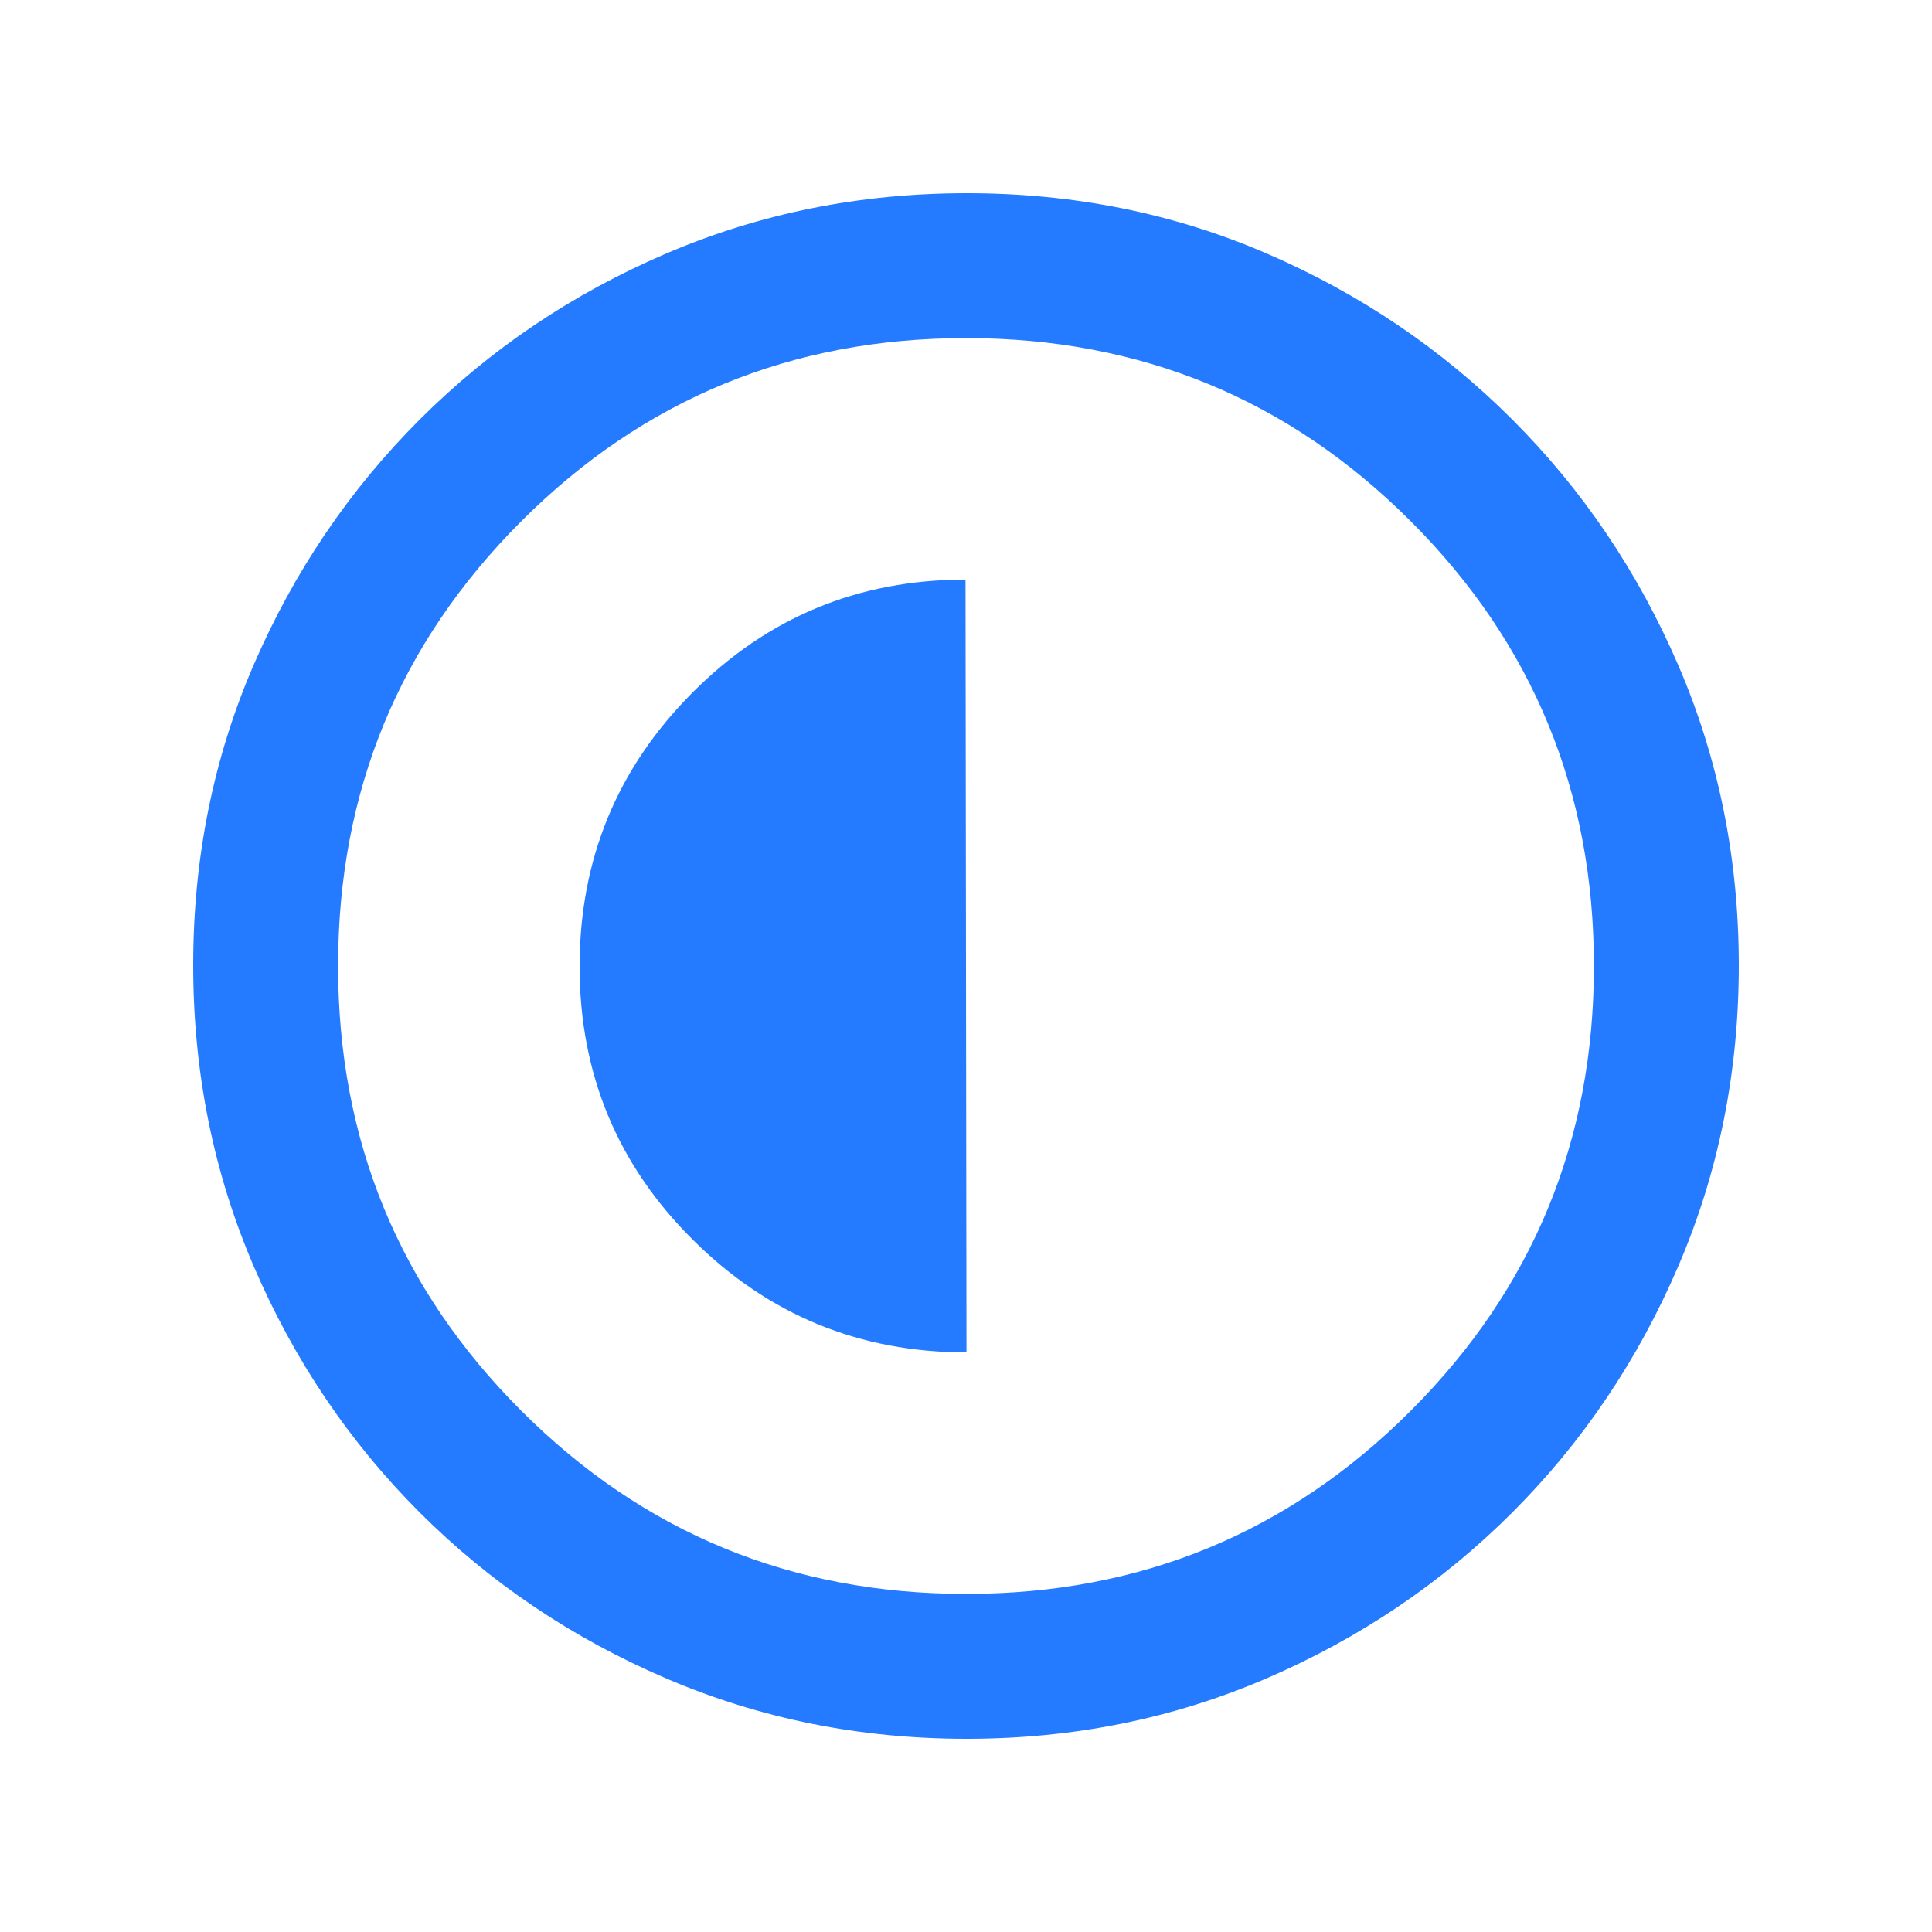
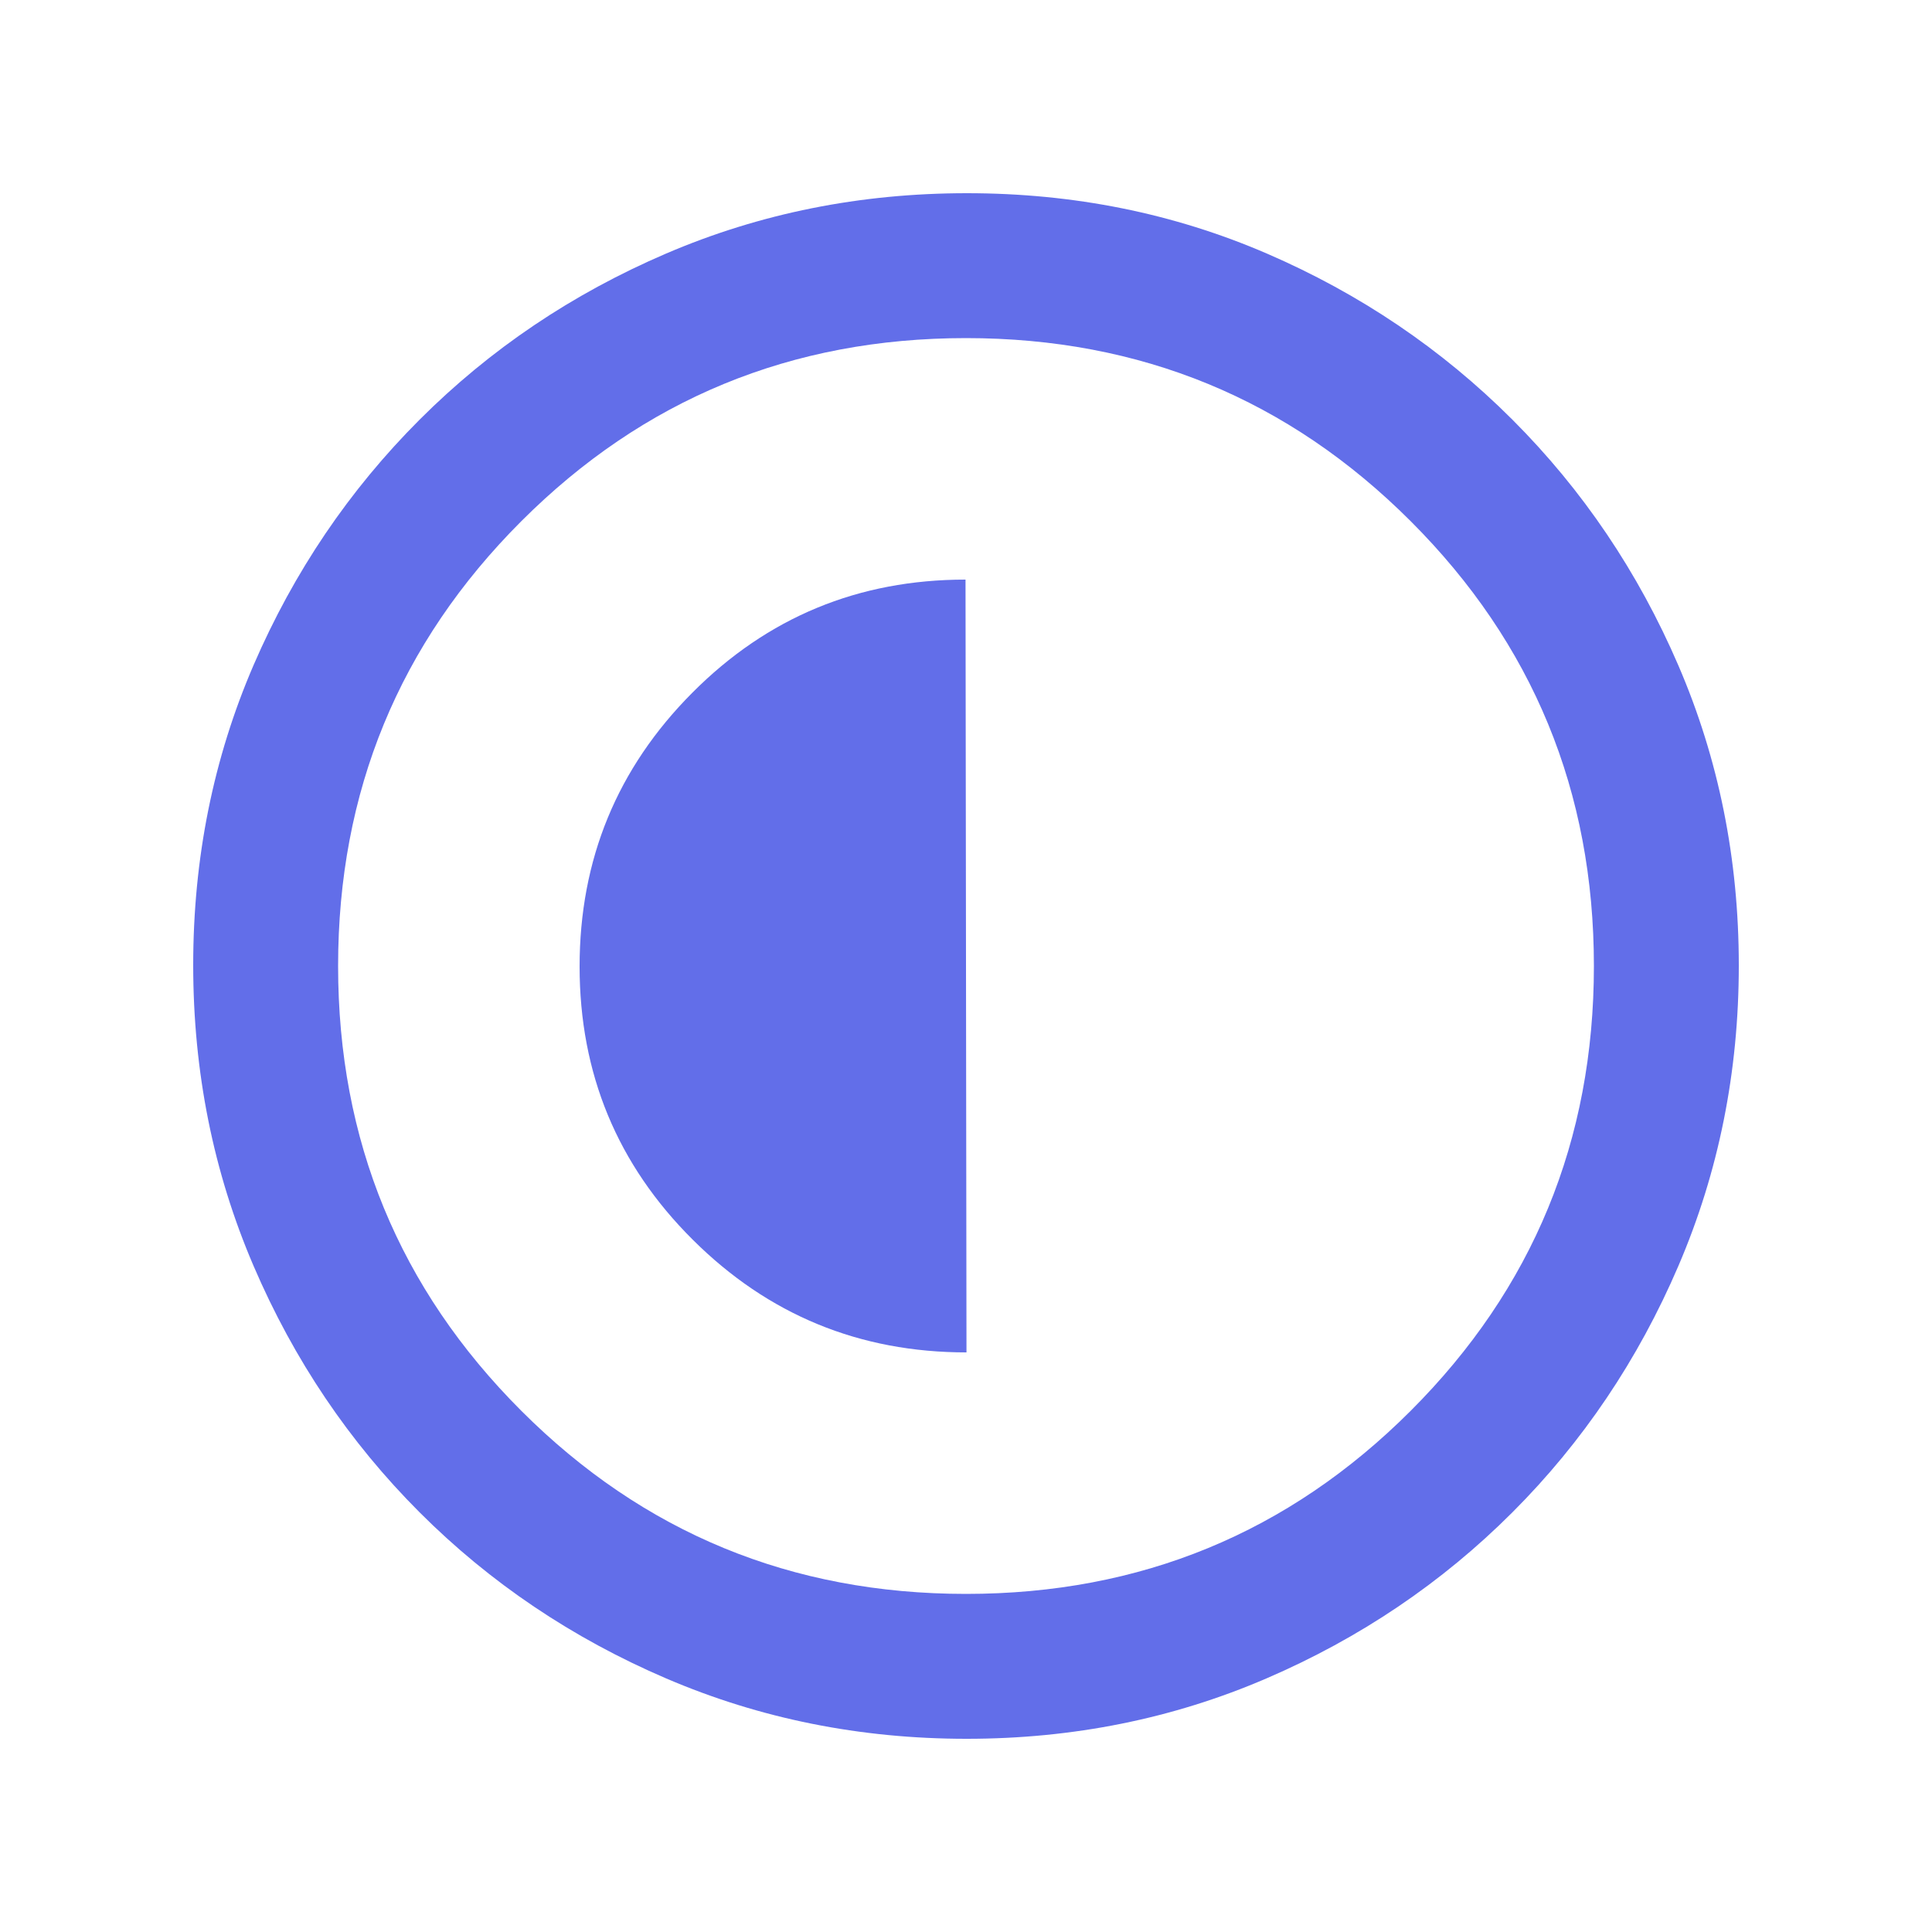
- <svg xmlns="http://www.w3.org/2000/svg" font-size="20px" viewBox="0 0 20 20" fill="none">
-   <path d="M10.006 18C8.905 18 7.868 17.792 6.896 17.375C5.924 16.958 5.073 16.385 4.344 15.656C3.615 14.927 3.042 14.077 2.625 13.105C2.208 12.133 2 11.095 2 9.99C2 8.886 2.208 7.851 2.625 6.885C3.042 5.92 3.615 5.073 4.344 4.344C5.073 3.615 5.923 3.042 6.895 2.625C7.867 2.208 8.905 2 10.009 2C11.114 2 12.149 2.208 13.115 2.625C14.08 3.042 14.927 3.615 15.656 4.344C16.385 5.073 16.958 5.922 17.375 6.89C17.792 7.858 18 8.893 18 9.994C18 11.095 17.792 12.132 17.375 13.104C16.958 14.076 16.385 14.927 15.656 15.656C14.927 16.385 14.078 16.958 13.11 17.375C12.142 17.792 11.107 18 10.006 18ZM10 16.5C11.806 16.5 13.34 15.868 14.604 14.604C15.868 13.34 16.5 11.806 16.5 10C16.5 8.194 15.868 6.66 14.604 5.396C13.34 4.132 11.806 3.5 10 3.5C8.194 3.5 6.66 4.132 5.396 5.396C4.132 6.66 3.5 8.194 3.5 10C3.5 11.806 4.132 13.34 5.396 14.604C6.66 15.868 8.194 16.5 10 16.5Z" fill="#257BFF" />
-   <path d="M9.995 6C8.887 6 7.944 6.39 7.167 7.171C6.389 7.952 6 8.897 6 10.005C6 11.113 6.39 12.056 7.171 12.833C7.952 13.611 8.897 14 10.005 14L9.995 6Z" fill="#257BFF" />
+ <svg xmlns="http://www.w3.org/2000/svg" font-size="20px" viewBox="0 0 20 20" fill="#626EE9">
+   <path d="M10.006 18C8.905 18 7.868 17.792 6.896 17.375C5.924 16.958 5.073 16.385 4.344 15.656C3.615 14.927 3.042 14.077 2.625 13.105C2.208 12.133 2 11.095 2 9.99C2 8.886 2.208 7.851 2.625 6.885C3.042 5.92 3.615 5.073 4.344 4.344C5.073 3.615 5.923 3.042 6.895 2.625C7.867 2.208 8.905 2 10.009 2C11.114 2 12.149 2.208 13.115 2.625C14.08 3.042 14.927 3.615 15.656 4.344C16.385 5.073 16.958 5.922 17.375 6.89C17.792 7.858 18 8.893 18 9.994C18 11.095 17.792 12.132 17.375 13.104C16.958 14.076 16.385 14.927 15.656 15.656C14.927 16.385 14.078 16.958 13.11 17.375C12.142 17.792 11.107 18 10.006 18ZM10 16.5C11.806 16.5 13.34 15.868 14.604 14.604C15.868 13.34 16.5 11.806 16.5 10C16.5 8.194 15.868 6.66 14.604 5.396C13.34 4.132 11.806 3.5 10 3.5C8.194 3.5 6.66 4.132 5.396 5.396C4.132 6.66 3.5 8.194 3.5 10C3.5 11.806 4.132 13.34 5.396 14.604C6.66 15.868 8.194 16.5 10 16.5Z" fill="#626EE9" />
+   <path d="M9.995 6C8.887 6 7.944 6.39 7.167 7.171C6.389 7.952 6 8.897 6 10.005C6 11.113 6.39 12.056 7.171 12.833C7.952 13.611 8.897 14 10.005 14L9.995 6Z" fill="##626EE9" />
</svg>
